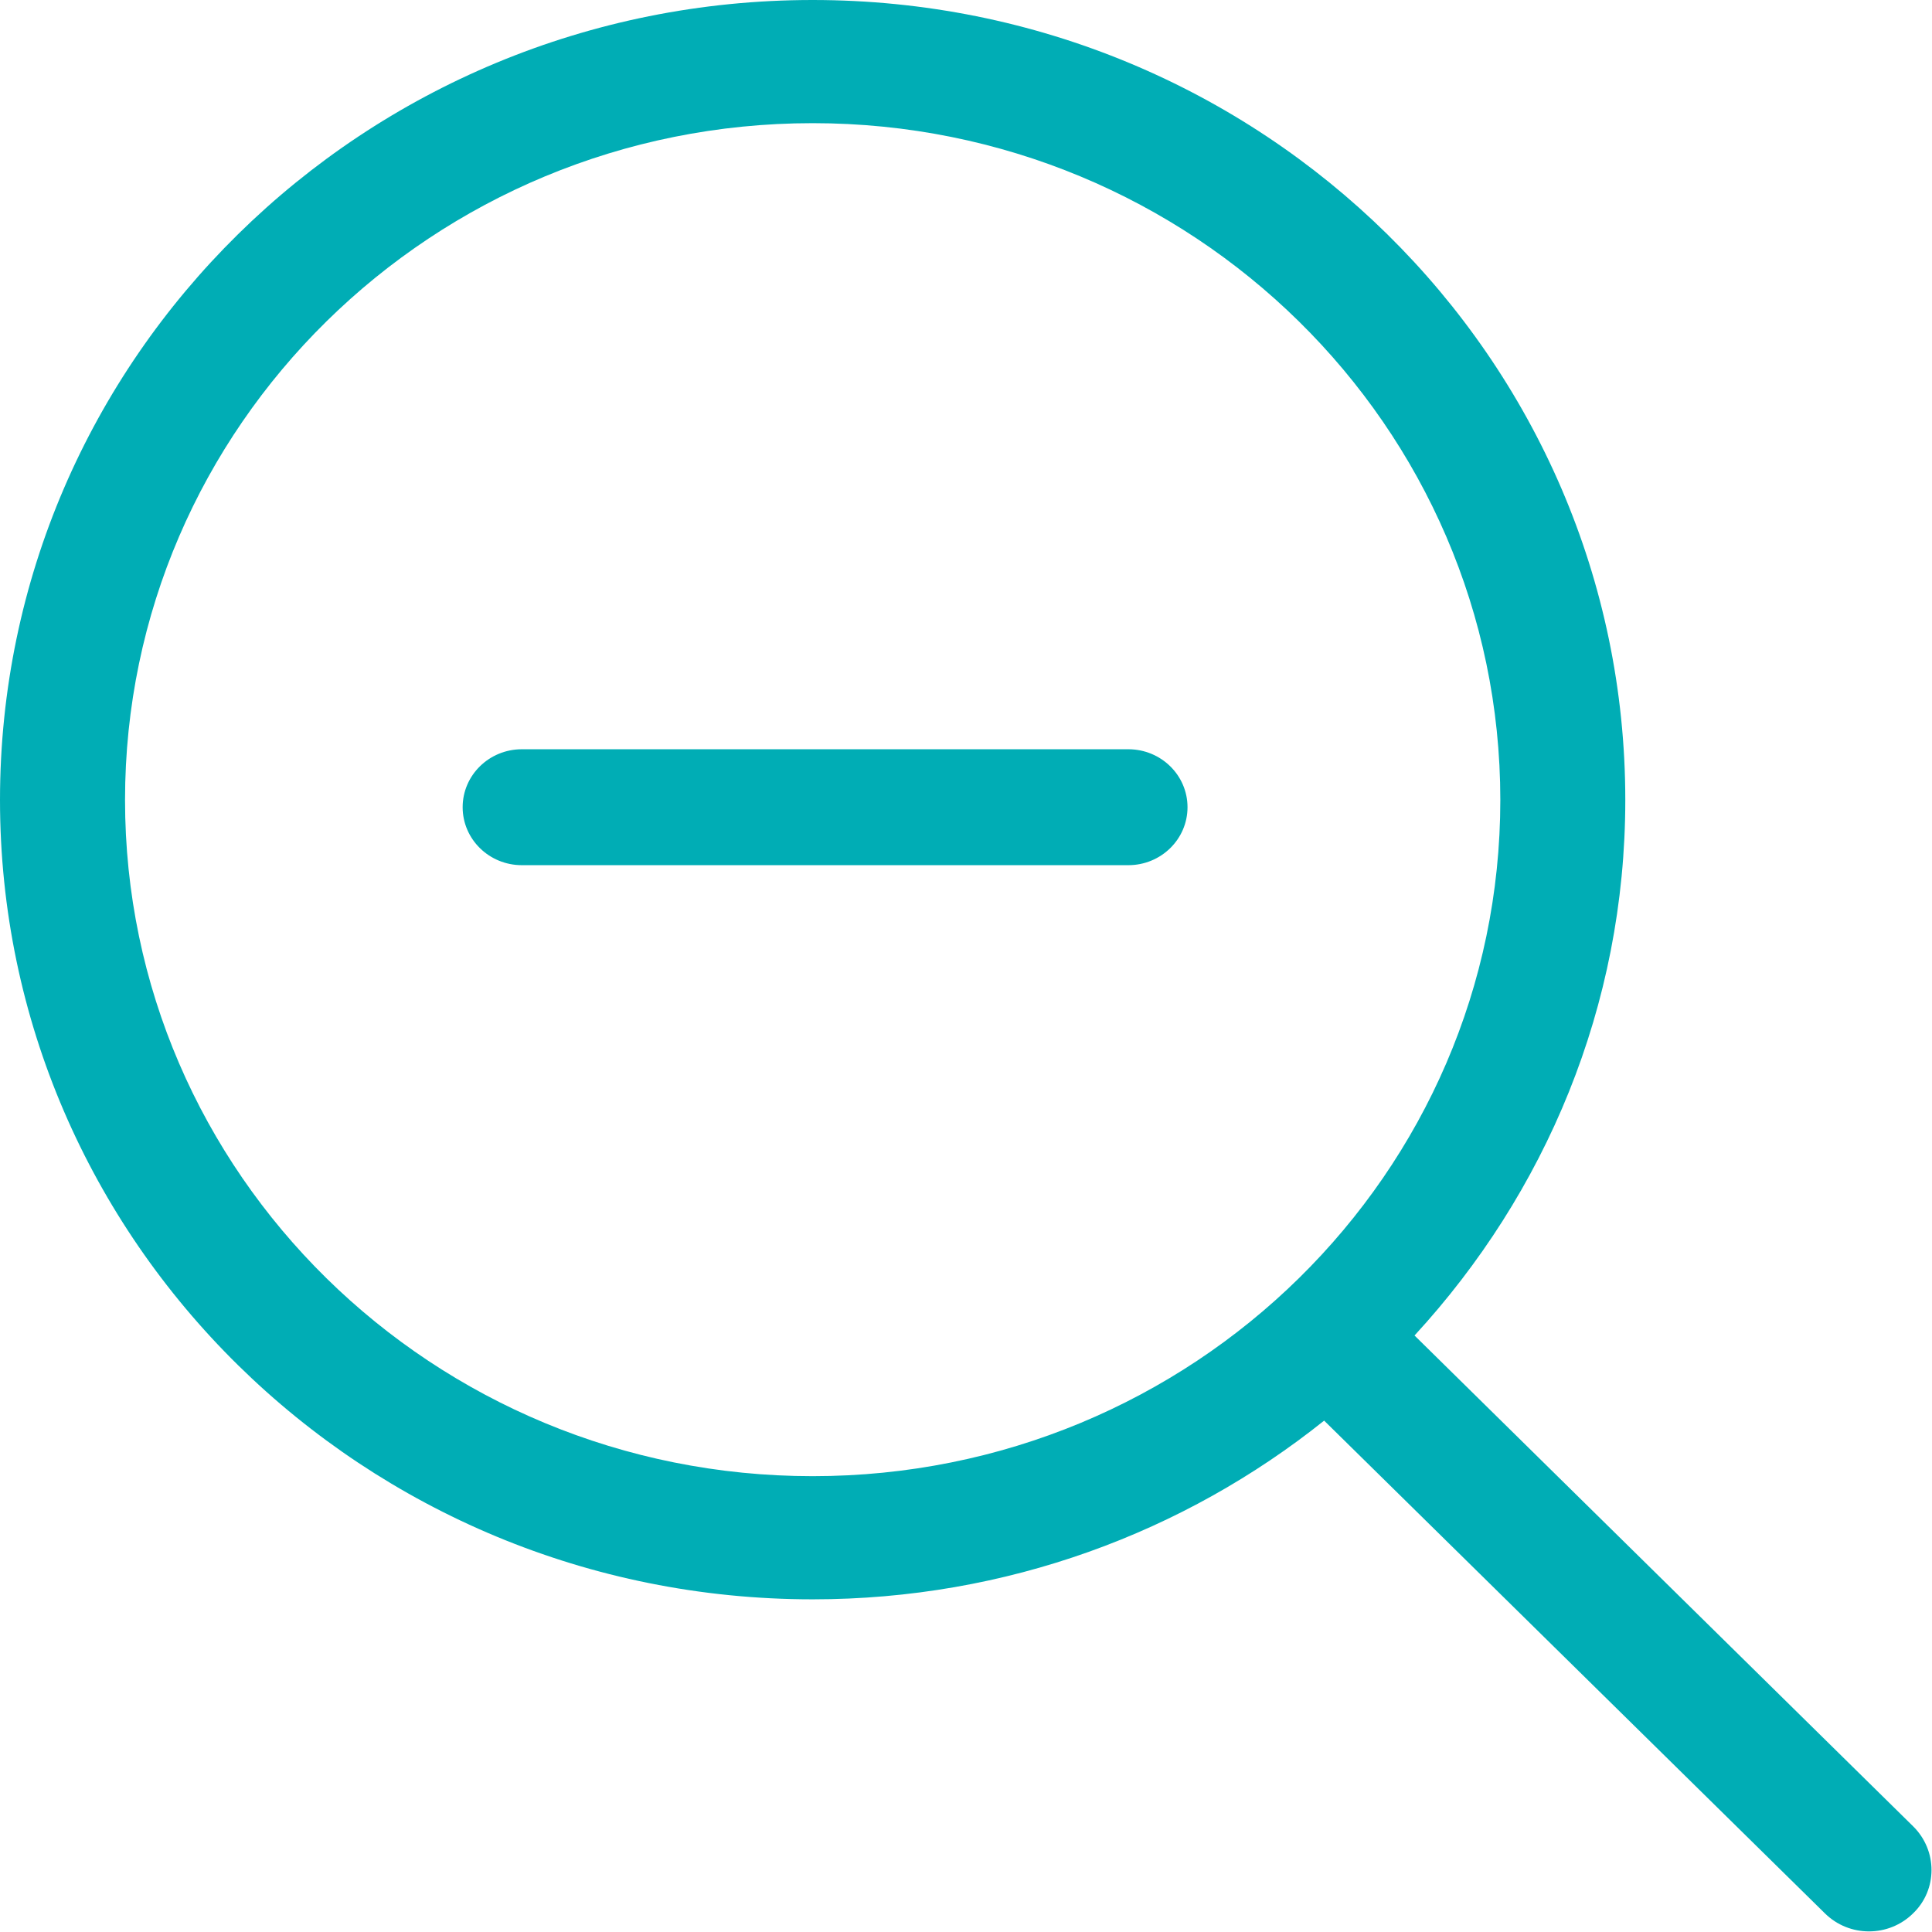
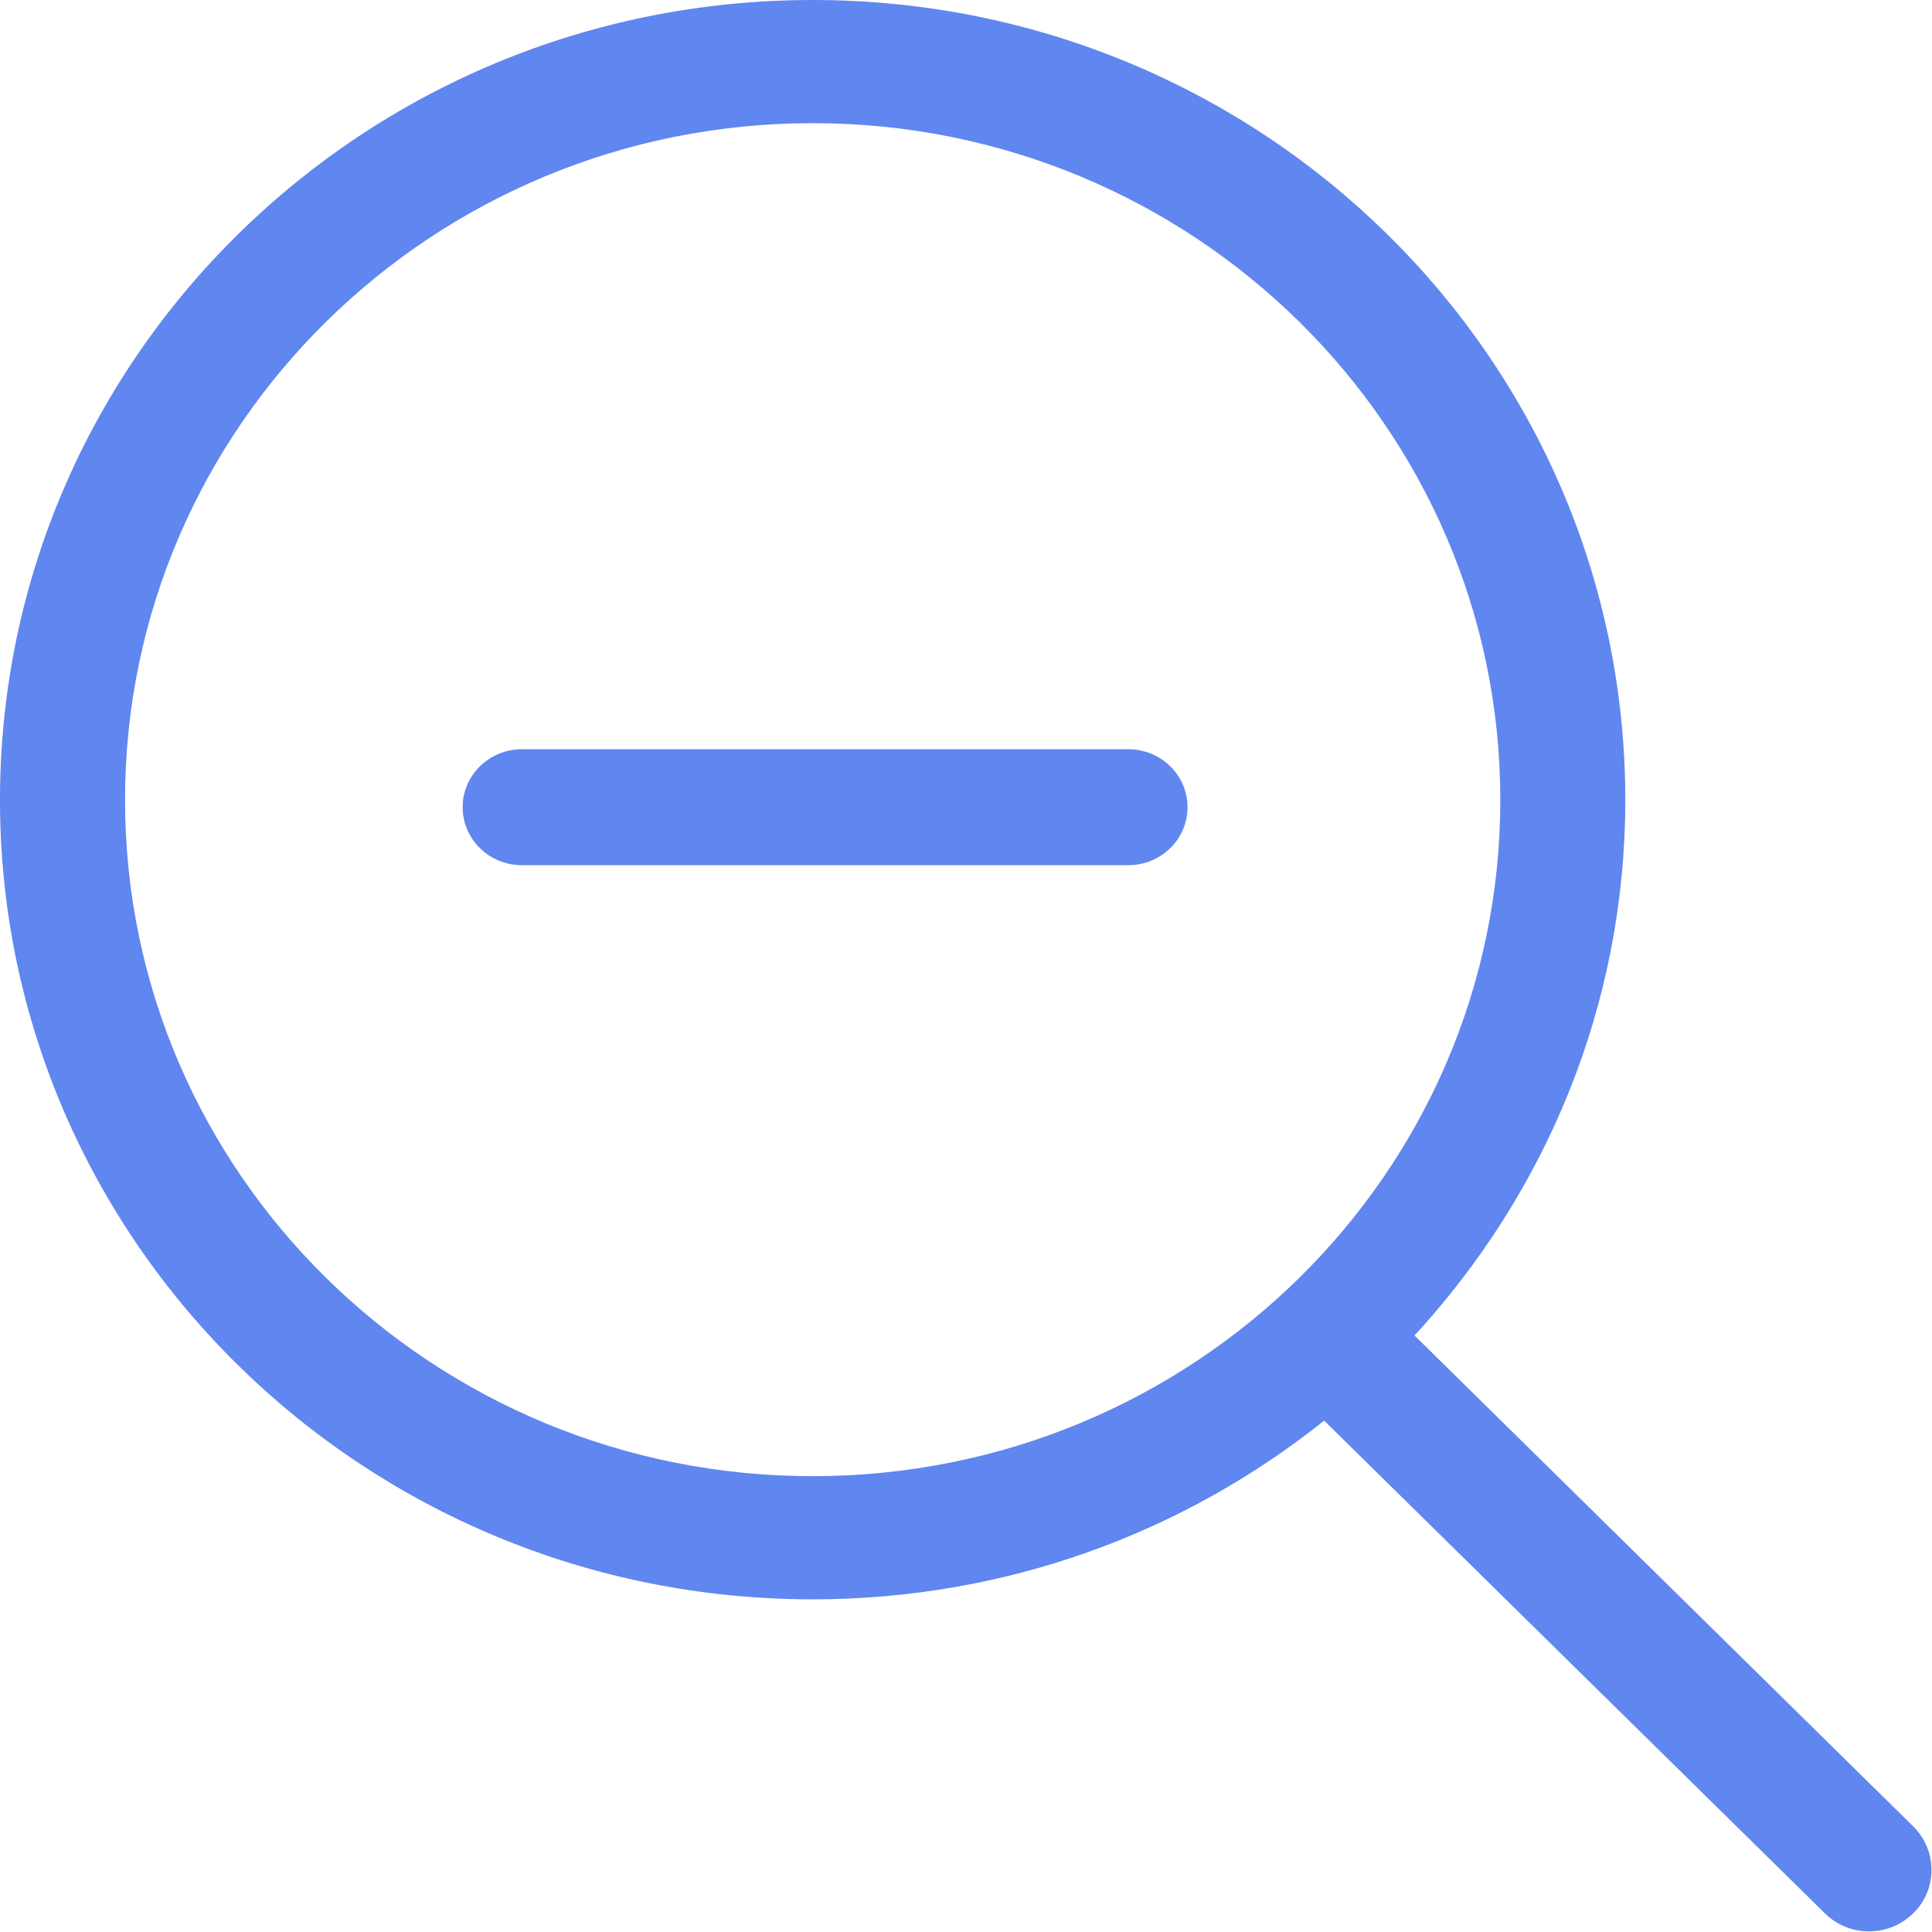
<svg xmlns="http://www.w3.org/2000/svg" width="800px" height="800px" viewBox="0 0 32 32" version="1.1" fill="#000000">
  <g id="SVGRepo_bgCarrier" stroke-width="0" />
  <g id="SVGRepo_tracerCarrier" stroke-linecap="round" stroke-linejoin="round" />
  <g id="SVGRepo_iconCarrier">
    <defs> </defs>
    <g id="Page-1" stroke="none" stroke-width="1" fill="none" fill-rule="evenodd">
-       <g id="Icon-Set" transform="translate(-360, -1139)" fill="#00ADB5">
+       <g id="Icon-Set" transform="translate(-360, -1139)" fill="#6086EF">
        <path d="M373.46,1163.45 C367.17,1163.45 362.071,1158.44 362.071,1152.25 C362.071,1146.06 367.17,1141.04 373.46,1141.04 C379.75,1141.04 384.85,1146.06 384.85,1152.25 C384.85,1158.44 379.75,1163.45 373.46,1163.45 L373.46,1163.45 Z M391.688,1169.25 L383.429,1161.12 C385.592,1158.77 386.92,1155.67 386.92,1152.25 C386.92,1144.93 380.894,1139 373.46,1139 C366.026,1139 360,1144.93 360,1152.25 C360,1159.56 366.026,1165.49 373.46,1165.49 C376.672,1165.49 379.618,1164.38 381.932,1162.53 L390.225,1170.69 C390.629,1171.09 391.284,1171.09 391.688,1170.69 C392.093,1170.3 392.093,1169.65 391.688,1169.25 L391.688,1169.25 Z M378.689,1151.41 L368.643,1151.41 C368.102,1151.41 367.663,1151.84 367.663,1152.37 C367.663,1152.9 368.102,1153.33 368.643,1153.33 L378.689,1153.33 C379.23,1153.33 379.669,1152.9 379.669,1152.37 C379.669,1151.84 379.23,1151.41 378.689,1151.41 L378.689,1151.41 Z" id="zoom-out"> </path>
      </g>
    </g>
  </g>
</svg>
